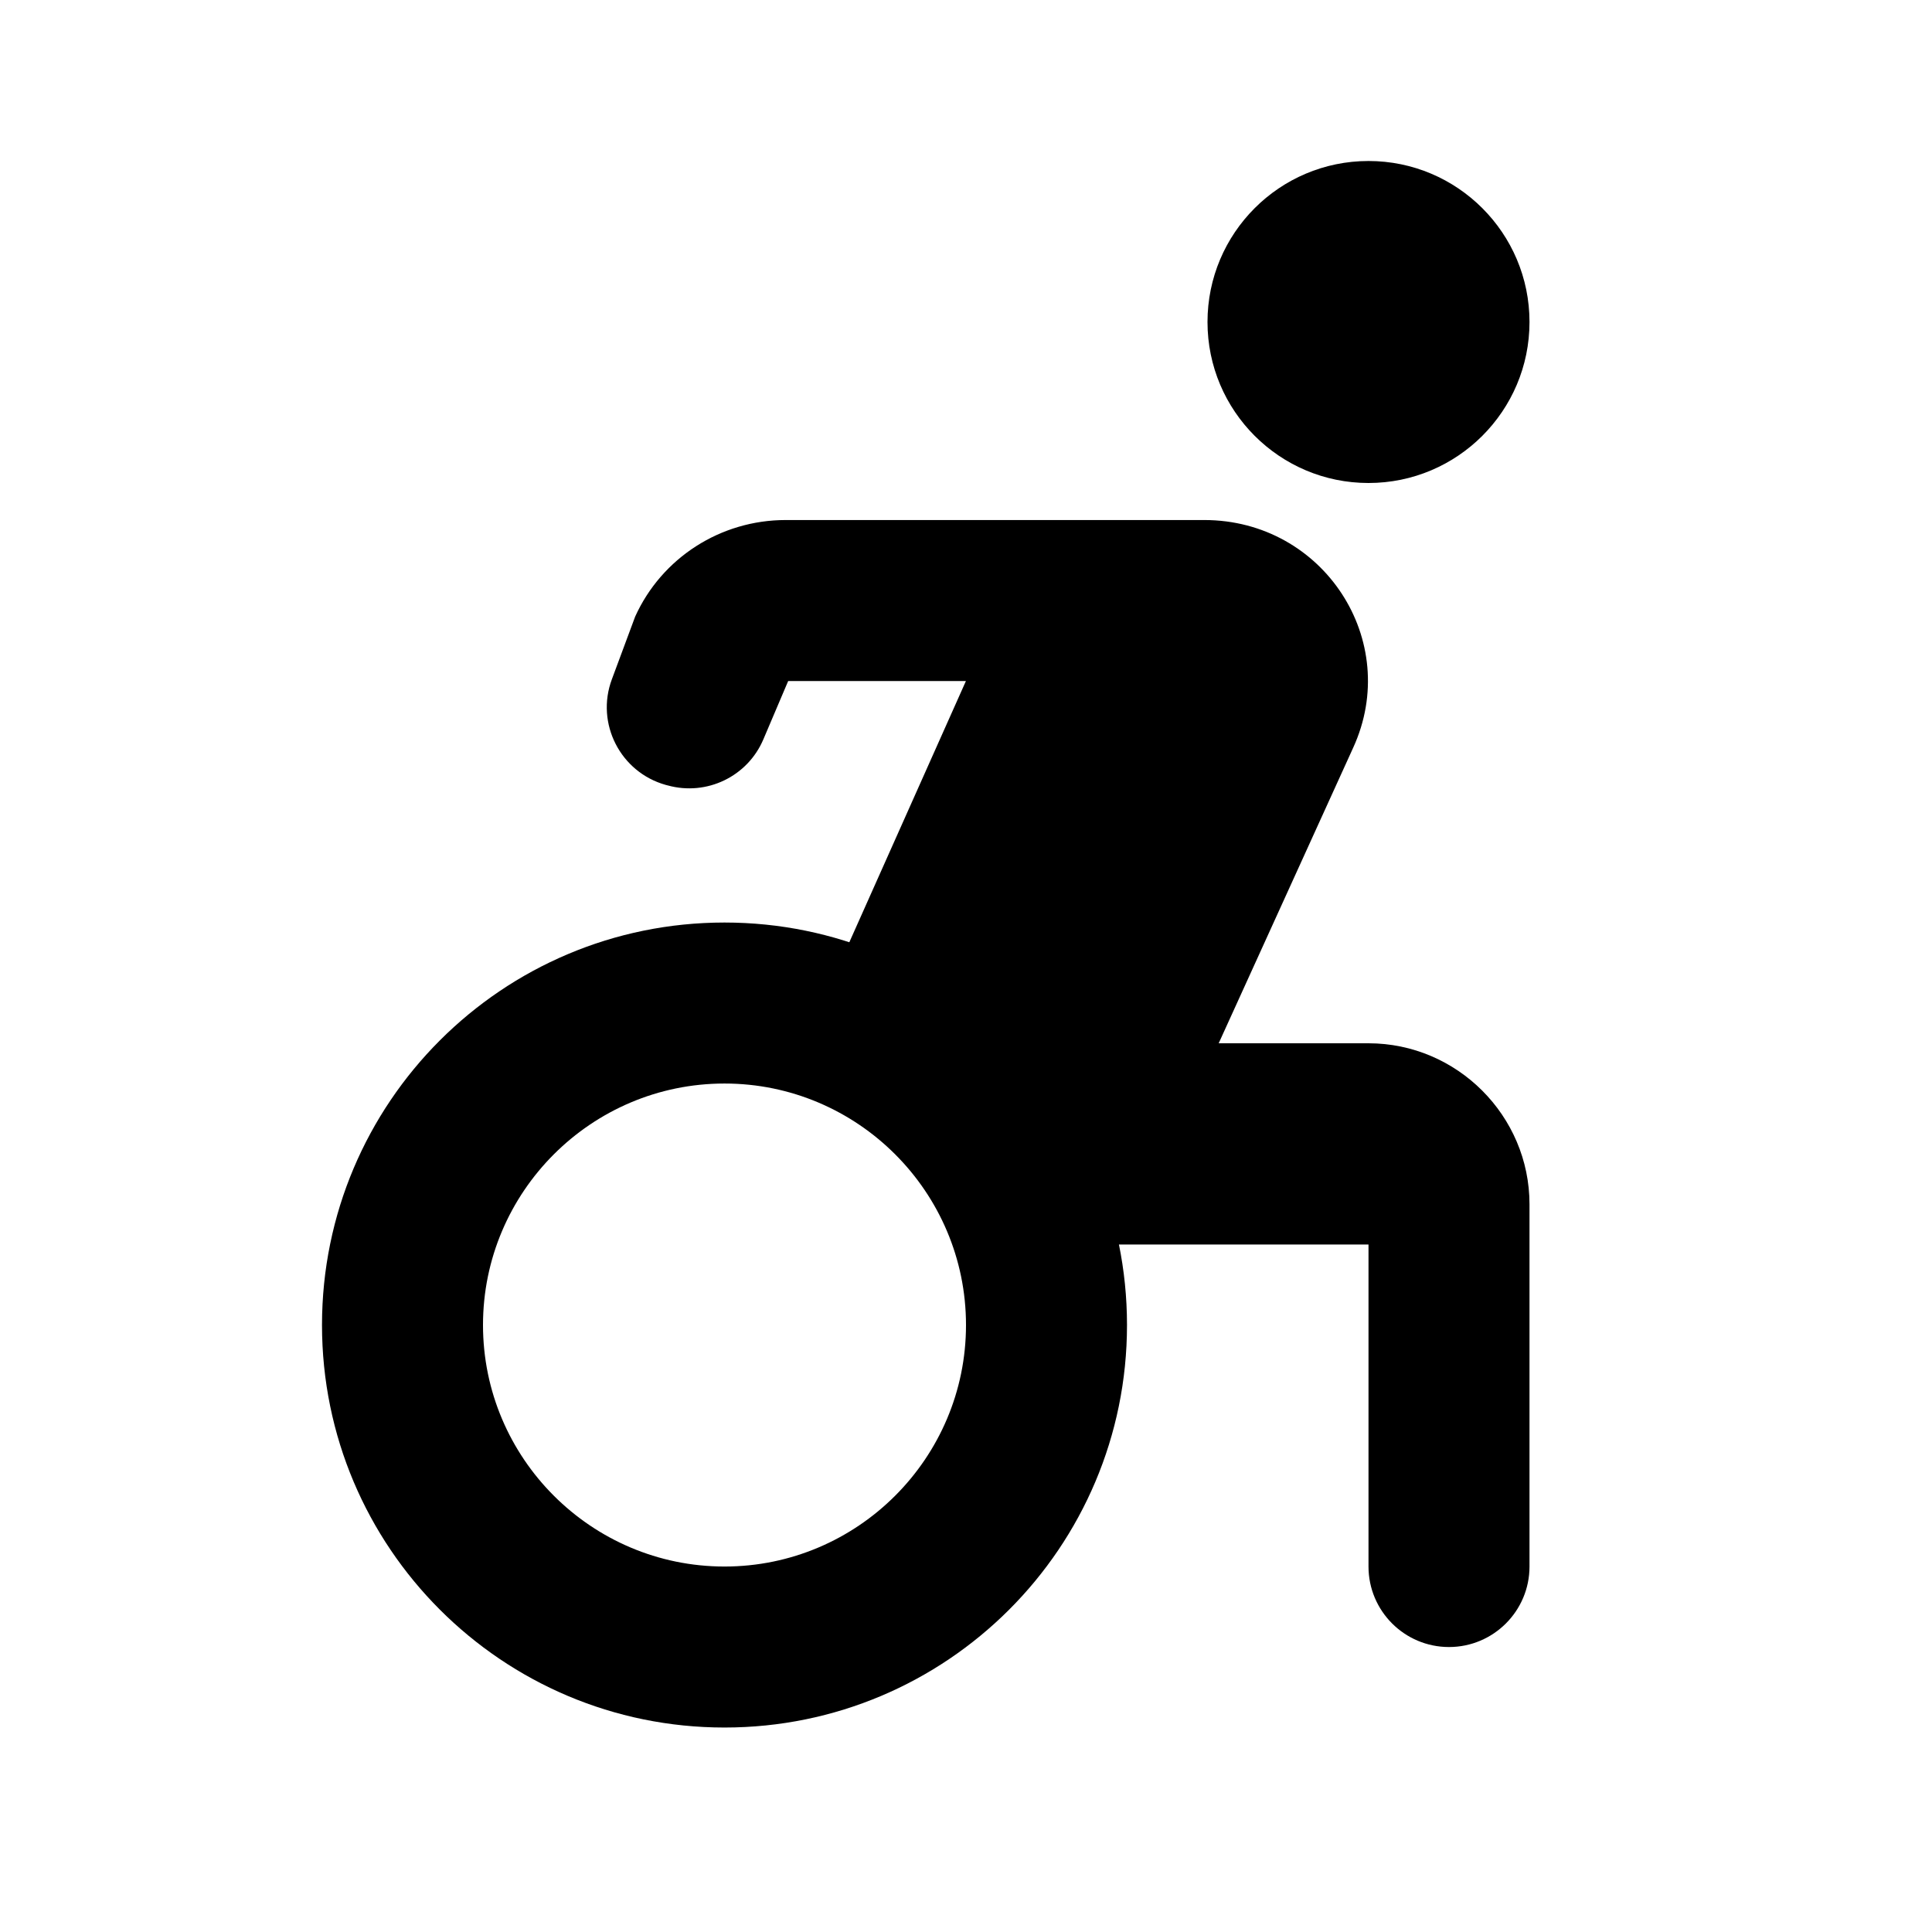
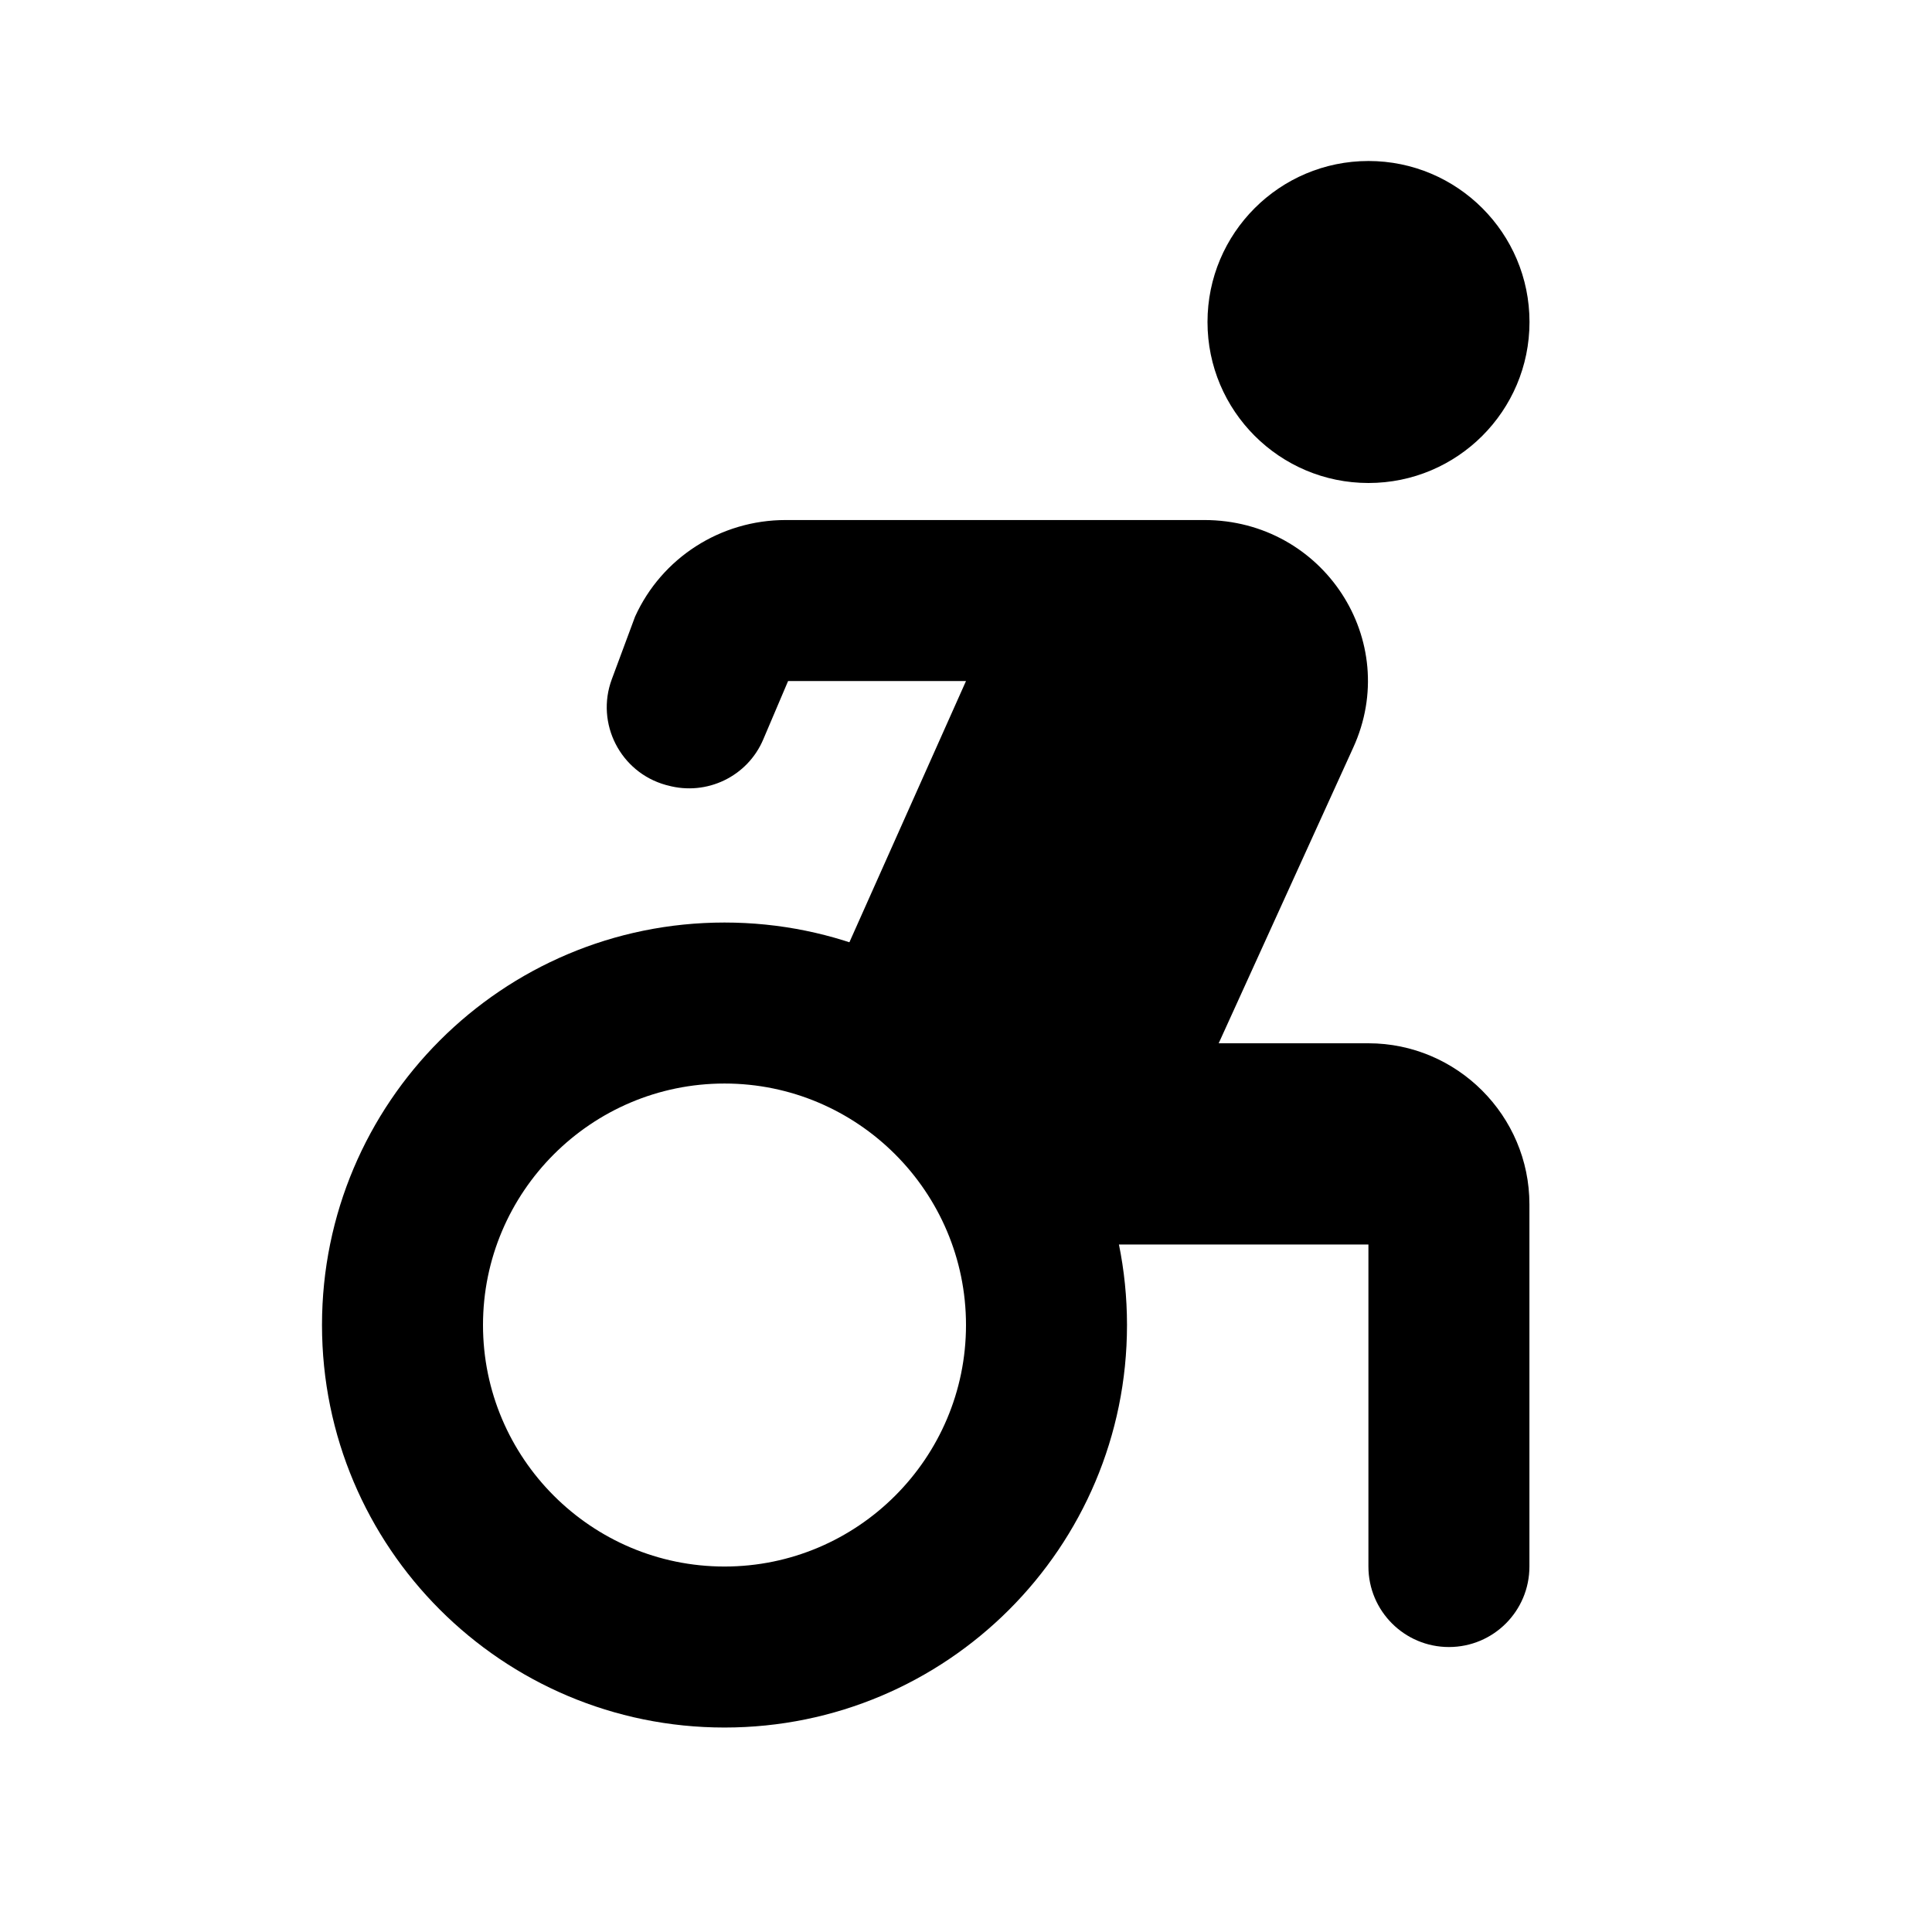
- <svg xmlns="http://www.w3.org/2000/svg" width="24" height="24" viewBox="0 0 24 24" fill="none">
-   <path fill-rule="evenodd" clip-rule="evenodd" d="M17 2C18.104 2 19 2.896 19 4C19 5.104 18.104 6 17 6C15.896 6 15 5.104 15 4C15 2.896 15.896 2 17 2Z" fill="black" />
-   <path fill-rule="evenodd" clip-rule="evenodd" d="M12.02 15.46H17V19.46C17 20.012 17.448 20.46 18 20.46C18.552 20.46 19 20.012 19 19.46V14.96C19 13.86 18.099 12.96 17 12.96H15.139L16.809 9.29C17.419 7.96 16.441 6.46 14.96 6.46H9.76C8.951 6.46 8.22 6.93 7.89 7.66L7.601 8.438C7.396 8.987 7.707 9.594 8.272 9.751L8.296 9.757C8.78 9.89 9.287 9.646 9.483 9.184L9.791 8.46H11.999L10.169 12.56L12.02 15.46Z" fill="black" />
-   <path fill-rule="evenodd" clip-rule="evenodd" d="M9 11.46C6.238 11.46 4 13.698 4 16.46C4 19.222 6.238 21.46 9 21.46C11.762 21.46 14 19.222 14 16.46C14 13.698 11.762 11.46 9 11.46ZM9 13.46C10.654 13.46 12 14.806 12 16.46C12 18.114 10.654 19.46 9 19.46C7.346 19.46 6 18.114 6 16.46C6 14.806 7.346 13.46 9 13.46Z" fill="black" />
+ <svg xmlns="http://www.w3.org/2000/svg" width="24px" height="24px" viewBox="0 0 24 24" version="1.1">
+   <g id="dtpr_icons-/-purpose-/-ic_black-/-accessibility" stroke="none" stroke-width="1" fill="none" fill-rule="evenodd">
+     <rect id="Container" x="0" y="0" width="24" height="24" />
+     <g id="Group-7" transform="translate(4, 2)" fill="#000000">
+       <path d="M13,0 C14.104,0 15,0.896 15,2 C15,3.104 14.104,4 13,4 C11.896,4 11,3.104 11,2 C11,0.896 11.896,0 13,0" id="Fill-1" />
+       <path d="M8.02,13.46 L12.999,13.46 L12.999,17.46 C12.999,18.012 13.447,18.46 13.999,18.46 C14.553,18.46 14.999,18.012 14.999,17.46 L14.999,12.96 C14.999,11.86 14.1,10.96 12.999,10.96 L11.139,10.96 L12.809,7.29 C13.419,5.96 12.441,4.46 10.96,4.46 L5.76,4.46 C4.95,4.46 4.22,4.93 3.889,5.66 L3.6,6.438 C3.396,6.987 3.707,7.594 4.271,7.751 L4.295,7.757 C4.779,7.89 5.287,7.646 5.482,7.184 L5.79,6.46 L8,6.46 L6.17,10.56 L8.02,13.46 Z" id="Fill-3" />
+       <path d="M5,9.46 C2.238,9.46 0,11.698 0,14.46 C0,17.222 2.238,19.46 5,19.46 C7.762,19.46 10,17.222 10,14.46 C10,11.698 7.762,9.46 5,9.46 M5,11.46 C6.654,11.46 8,12.806 8,14.46 C8,16.114 6.654,17.46 5,17.46 C3.346,17.46 2,16.114 2,14.46 C2,12.806 3.346,11.46 5,11.46" id="Fill-5" />
+     </g>
+   </g>
</svg>
